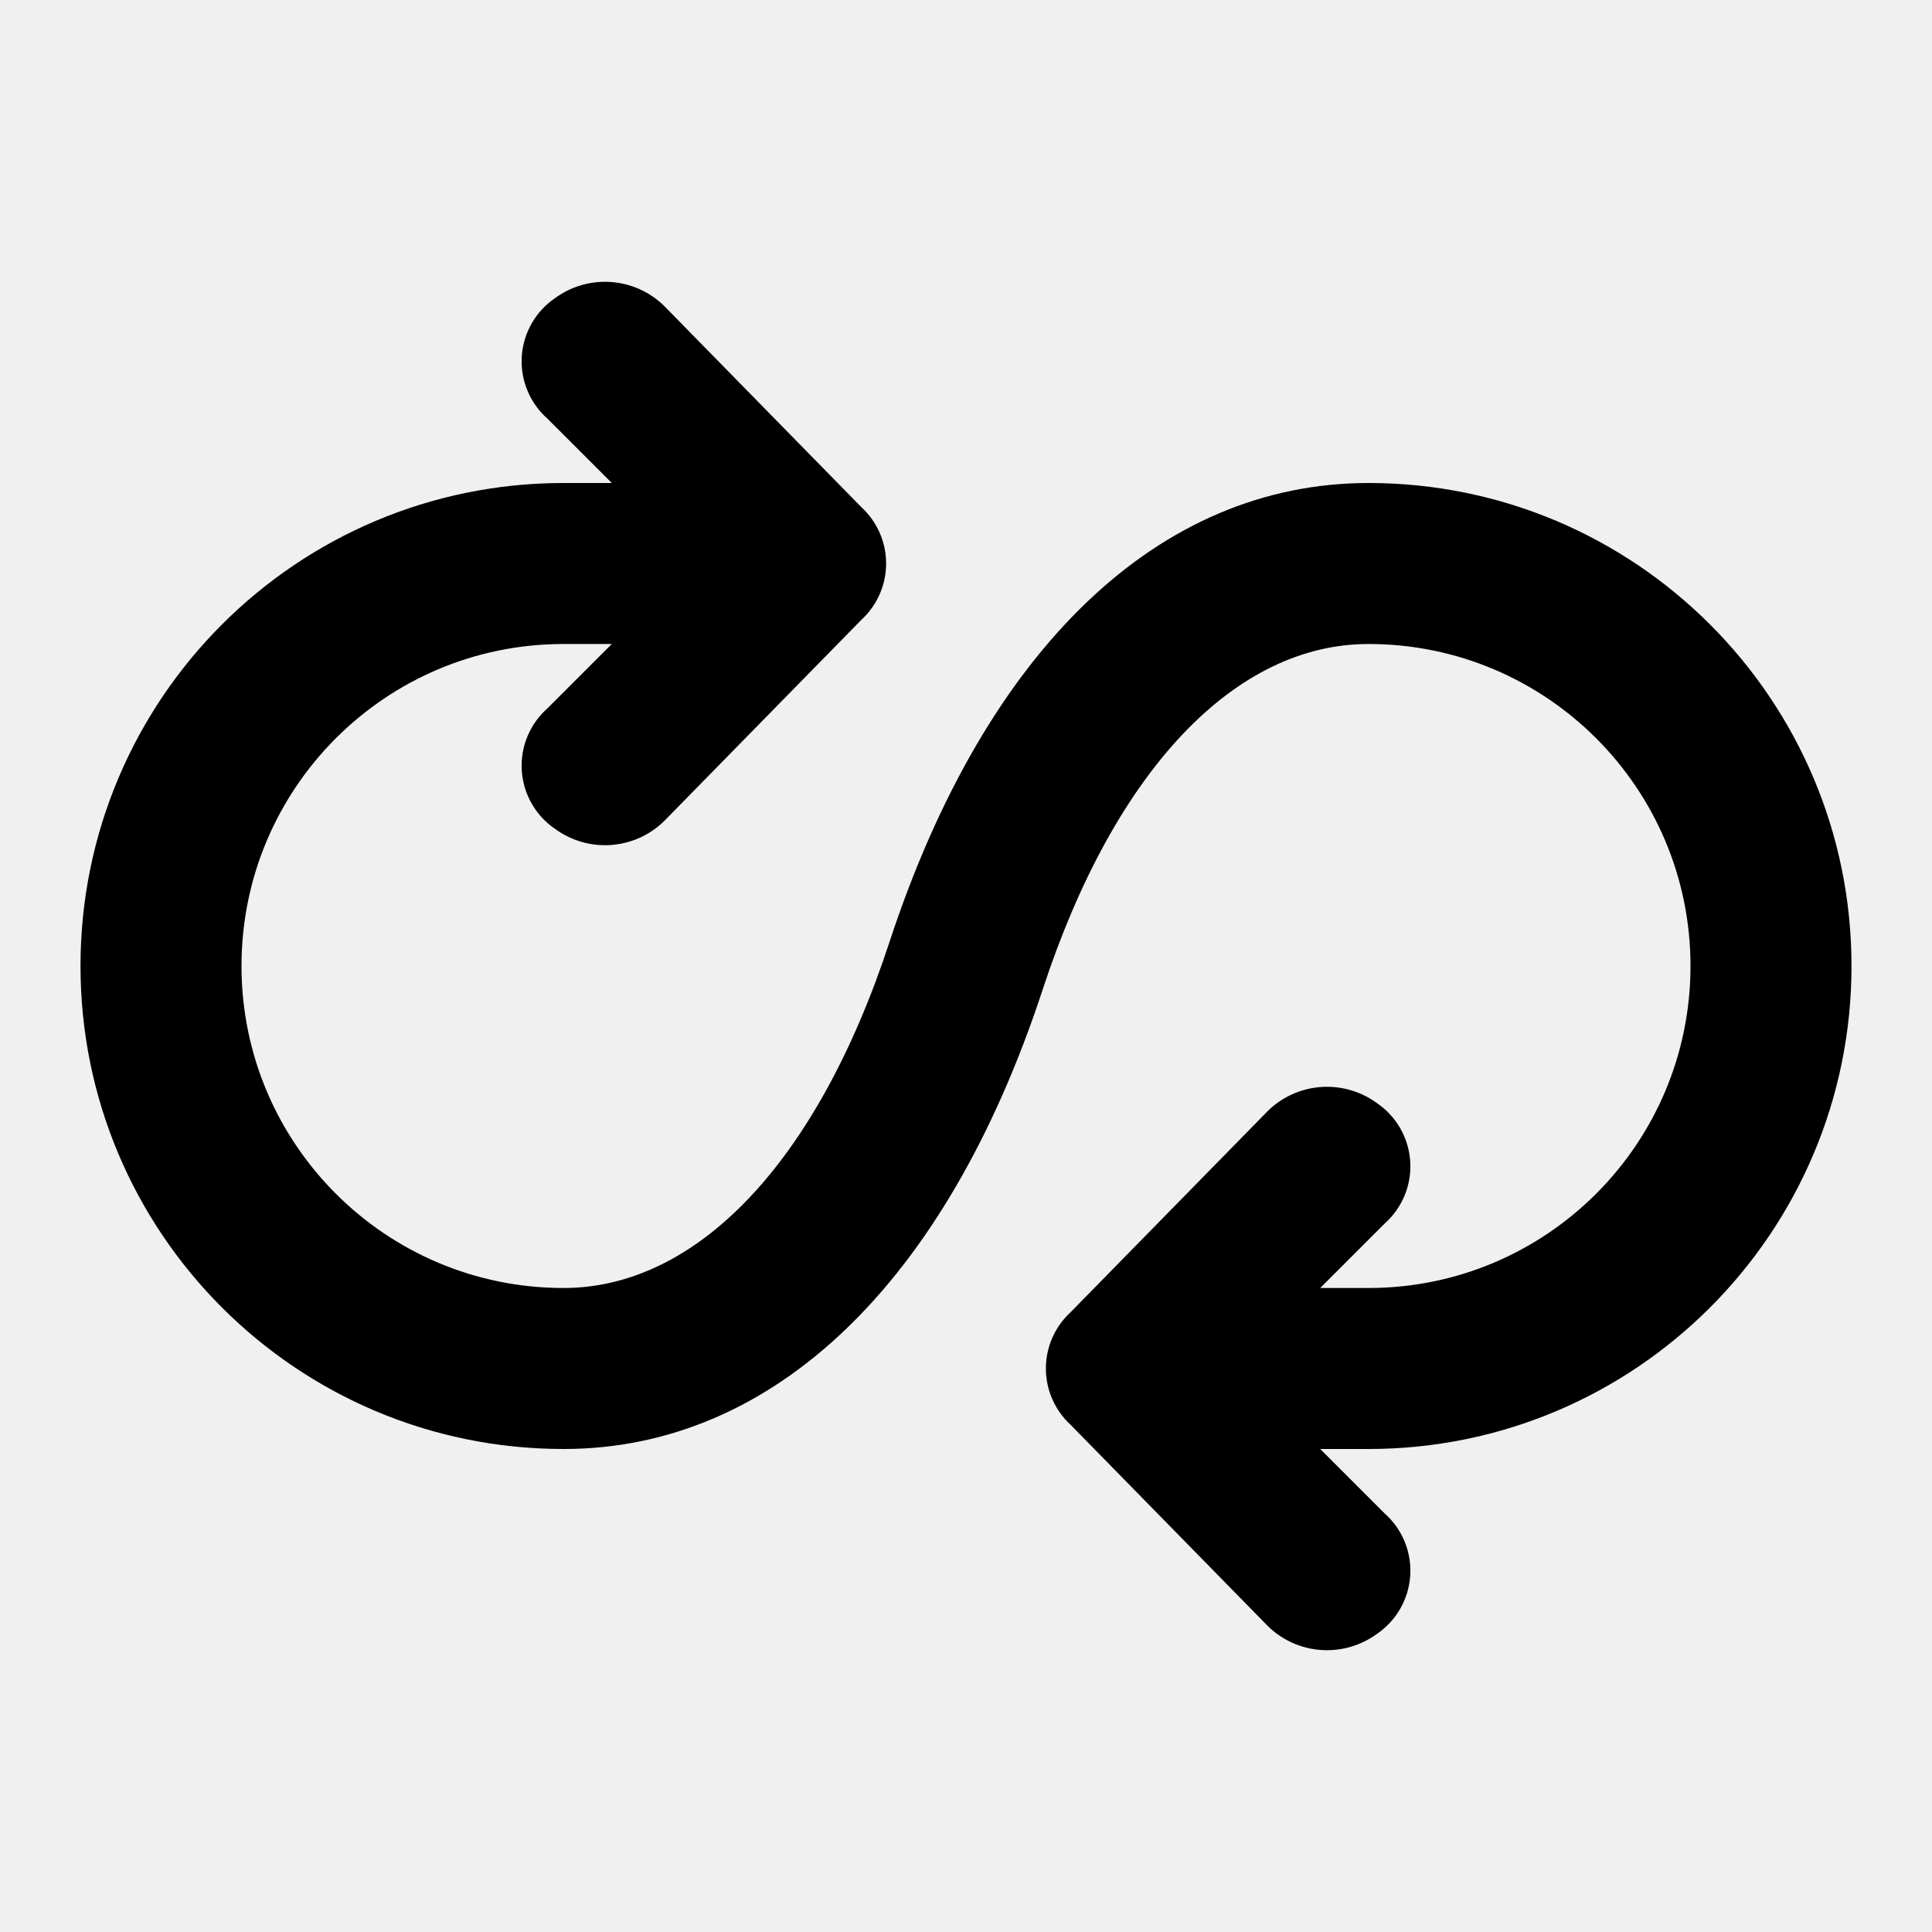
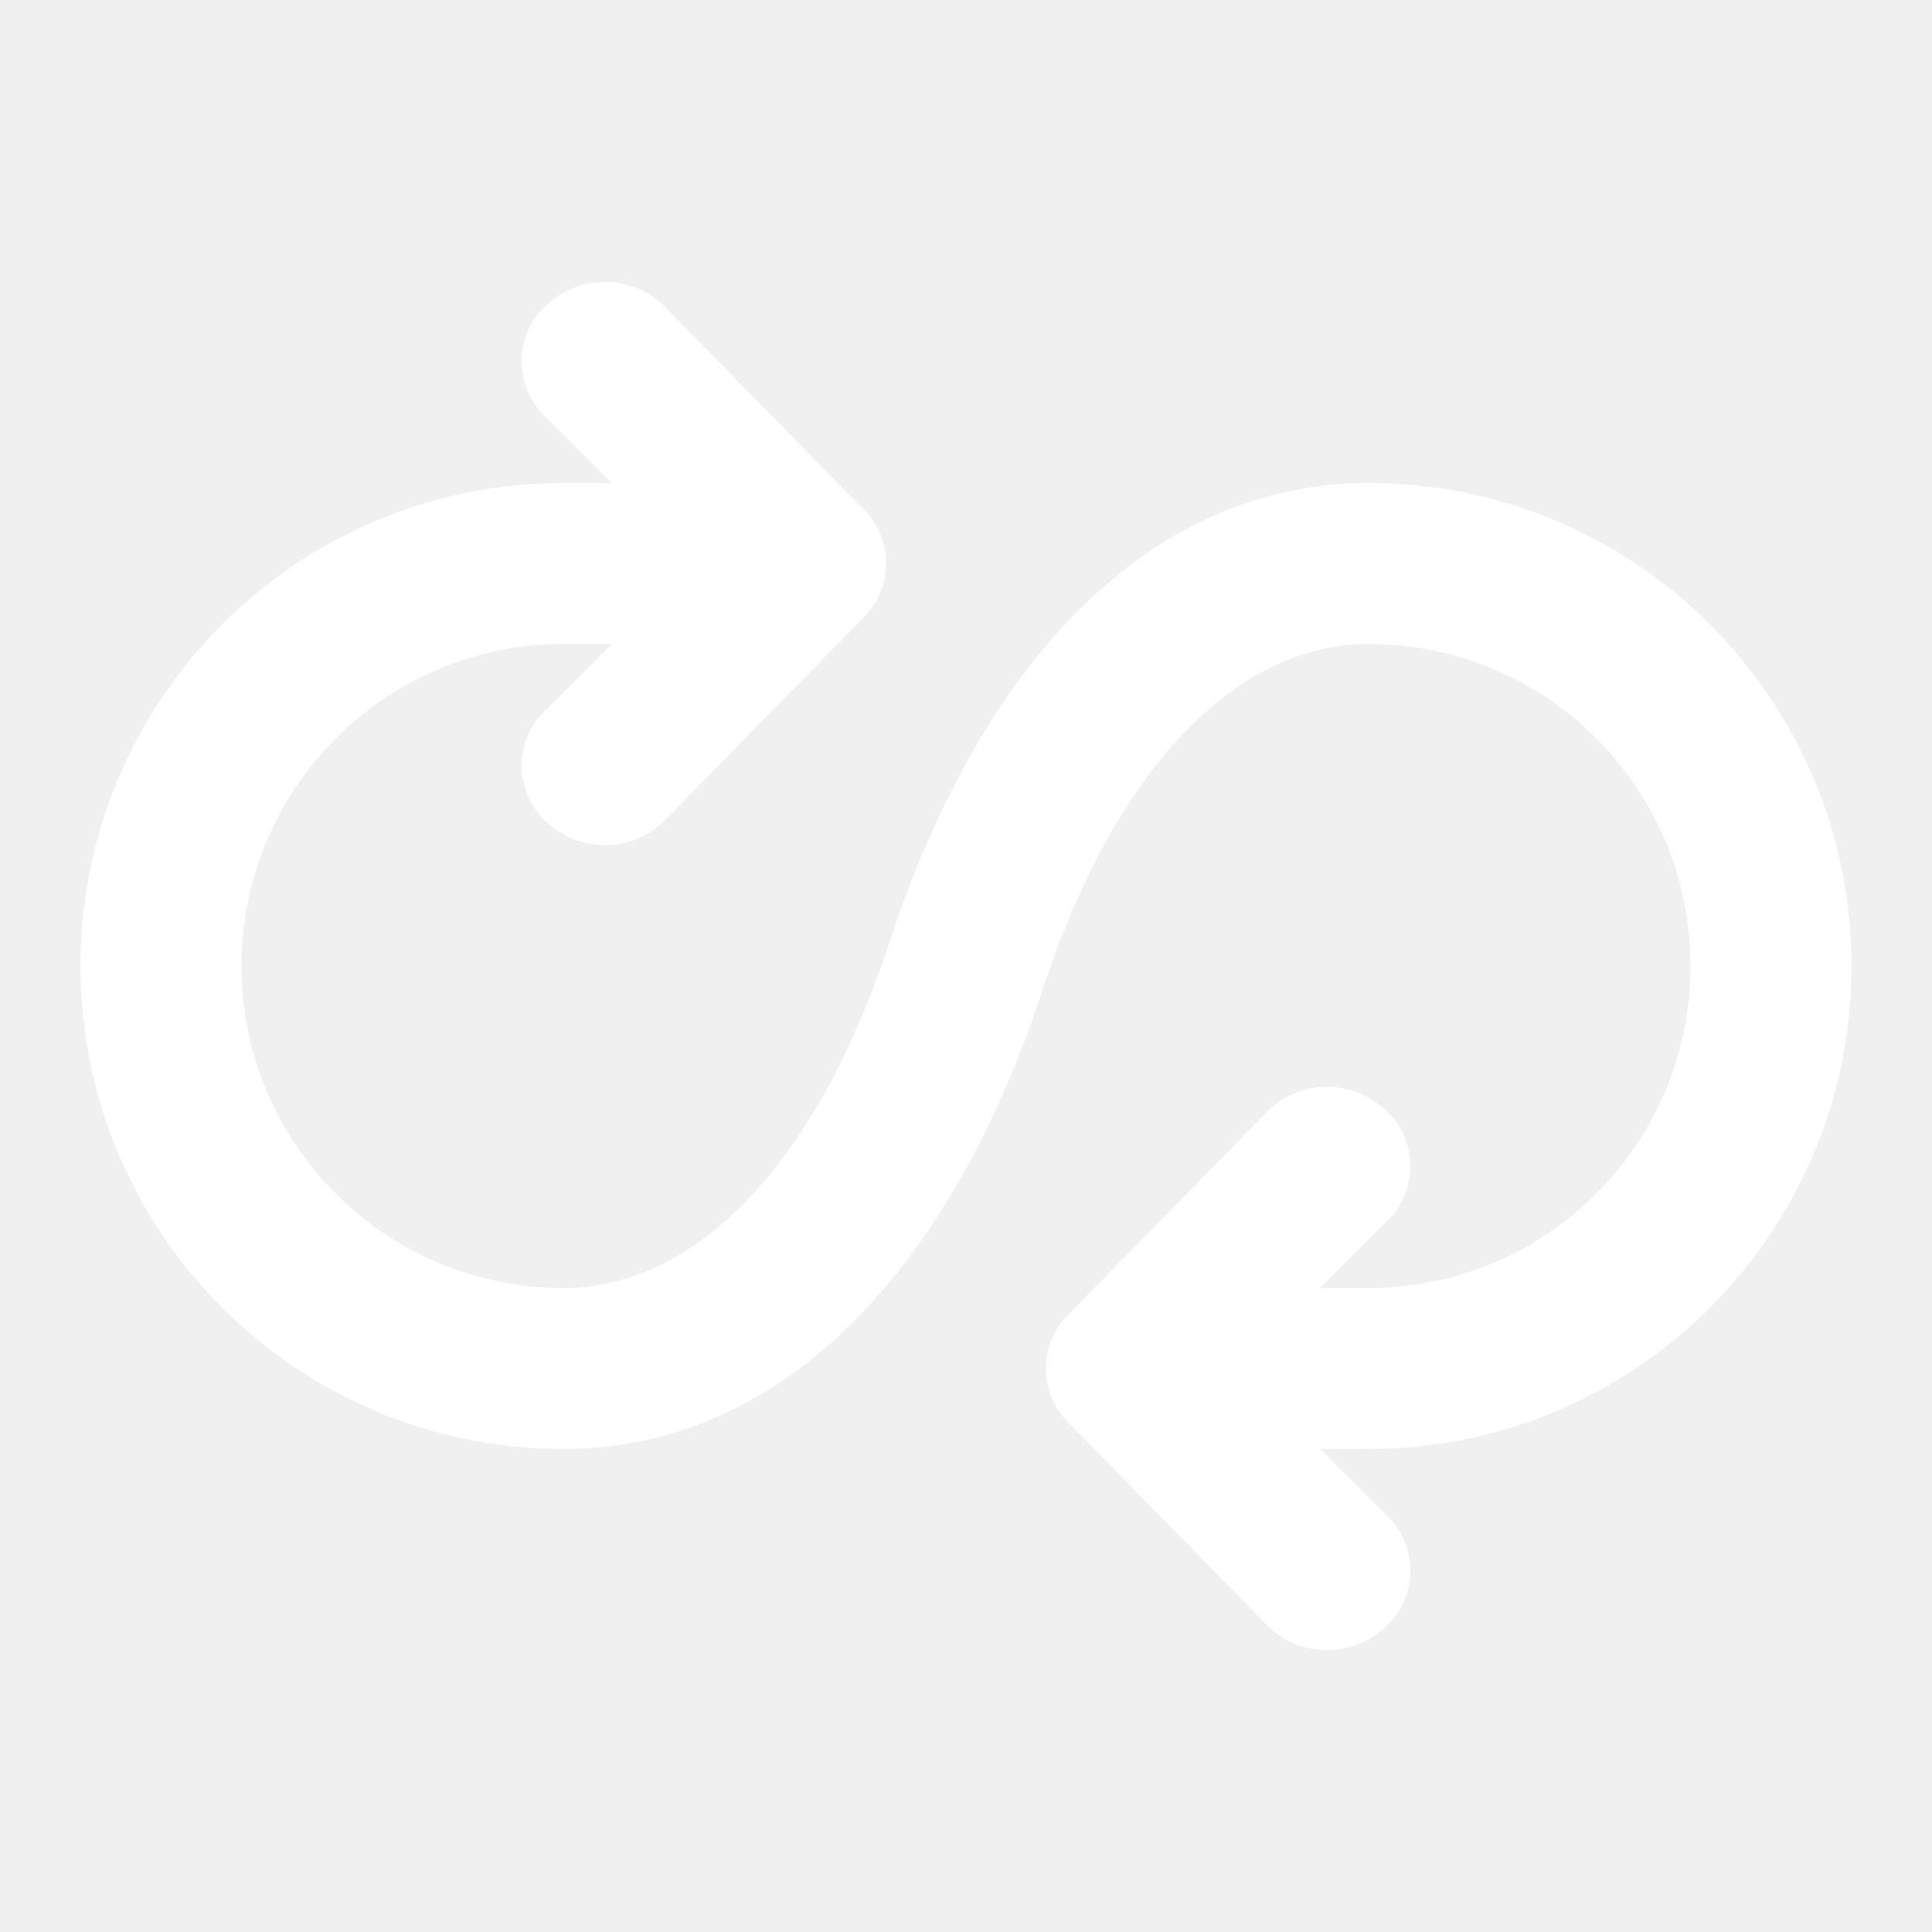
- <svg xmlns="http://www.w3.org/2000/svg" width="800px" height="800px" viewBox="0 0 48 48">
-   <g id="Layer_2" data-name="Layer 2">
-     <g id="invisible_box" data-name="invisible box">
-       <rect width="48" height="48" fill="none" />
-     </g>
-     <g id="icons_Q2" data-name="icons Q2">
-       <path d="M46,24A12,12,0,0,0,34,12c-5.2,0-9.5,4.1-11.9,11.4C20.3,28.9,17.3,32,14,32a8,8,0,0,1,0-16h1.2l-1.6,1.6a1.9,1.9,0,0,0,.2,3,2.1,2.1,0,0,0,2.7-.2l4.9-5a1.9,1.9,0,0,0,0-2.8l-4.9-5a2.1,2.1,0,0,0-2.7-.2,1.9,1.9,0,0,0-.2,3L15.2,12H14a12,12,0,0,0,0,24c5.2,0,9.5-4.1,11.9-11.4C27.7,19.1,30.7,16,34,16a8,8,0,0,1,0,16H32.8l1.6-1.6a1.9,1.9,0,0,0-.2-3,2.1,2.1,0,0,0-2.7.2l-4.9,5a1.9,1.9,0,0,0,0,2.8l4.9,5a2.1,2.1,0,0,0,2.7.2,1.9,1.9,0,0,0,.2-3L32.8,36H34A12,12,0,0,0,46,24Z" />
+ <svg xmlns="http://www.w3.org/2000/svg" width="800px" height="800px" viewBox="0 0 48 48" fill="#ffffff">
+   <g id="SVGRepo_bgCarrier" stroke-width="0" />
+   <g id="SVGRepo_tracerCarrier" stroke-linecap="round" stroke-linejoin="round" />
+   <g id="SVGRepo_iconCarrier">
+     <g id="Layer_2" data-name="Layer 2">
+       <g id="invisible_box" data-name="invisible box">
+         <rect width="48" height="48" fill="none" />
+       </g>
+       <g id="icons_Q2" data-name="icons Q2">
+         <path d="M46,24A12,12,0,0,0,34,12c-5.2,0-9.5,4.1-11.9,11.4C20.3,28.9,17.3,32,14,32a8,8,0,0,1,0-16h1.2l-1.6,1.6a1.9,1.9,0,0,0,.2,3,2.1,2.1,0,0,0,2.7-.2l4.9-5a1.9,1.9,0,0,0,0-2.8l-4.9-5a2.1,2.1,0,0,0-2.7-.2,1.9,1.9,0,0,0-.2,3L15.2,12H14a12,12,0,0,0,0,24c5.2,0,9.5-4.1,11.9-11.4C27.7,19.1,30.7,16,34,16a8,8,0,0,1,0,16H32.8l1.6-1.6a1.9,1.9,0,0,0-.2-3,2.1,2.1,0,0,0-2.7.2l-4.9,5a1.9,1.9,0,0,0,0,2.8l4.9,5a2.1,2.1,0,0,0,2.7.2,1.9,1.9,0,0,0,.2-3L32.8,36H34A12,12,0,0,0,46,24Z" />
+       </g>
    </g>
  </g>
</svg>
